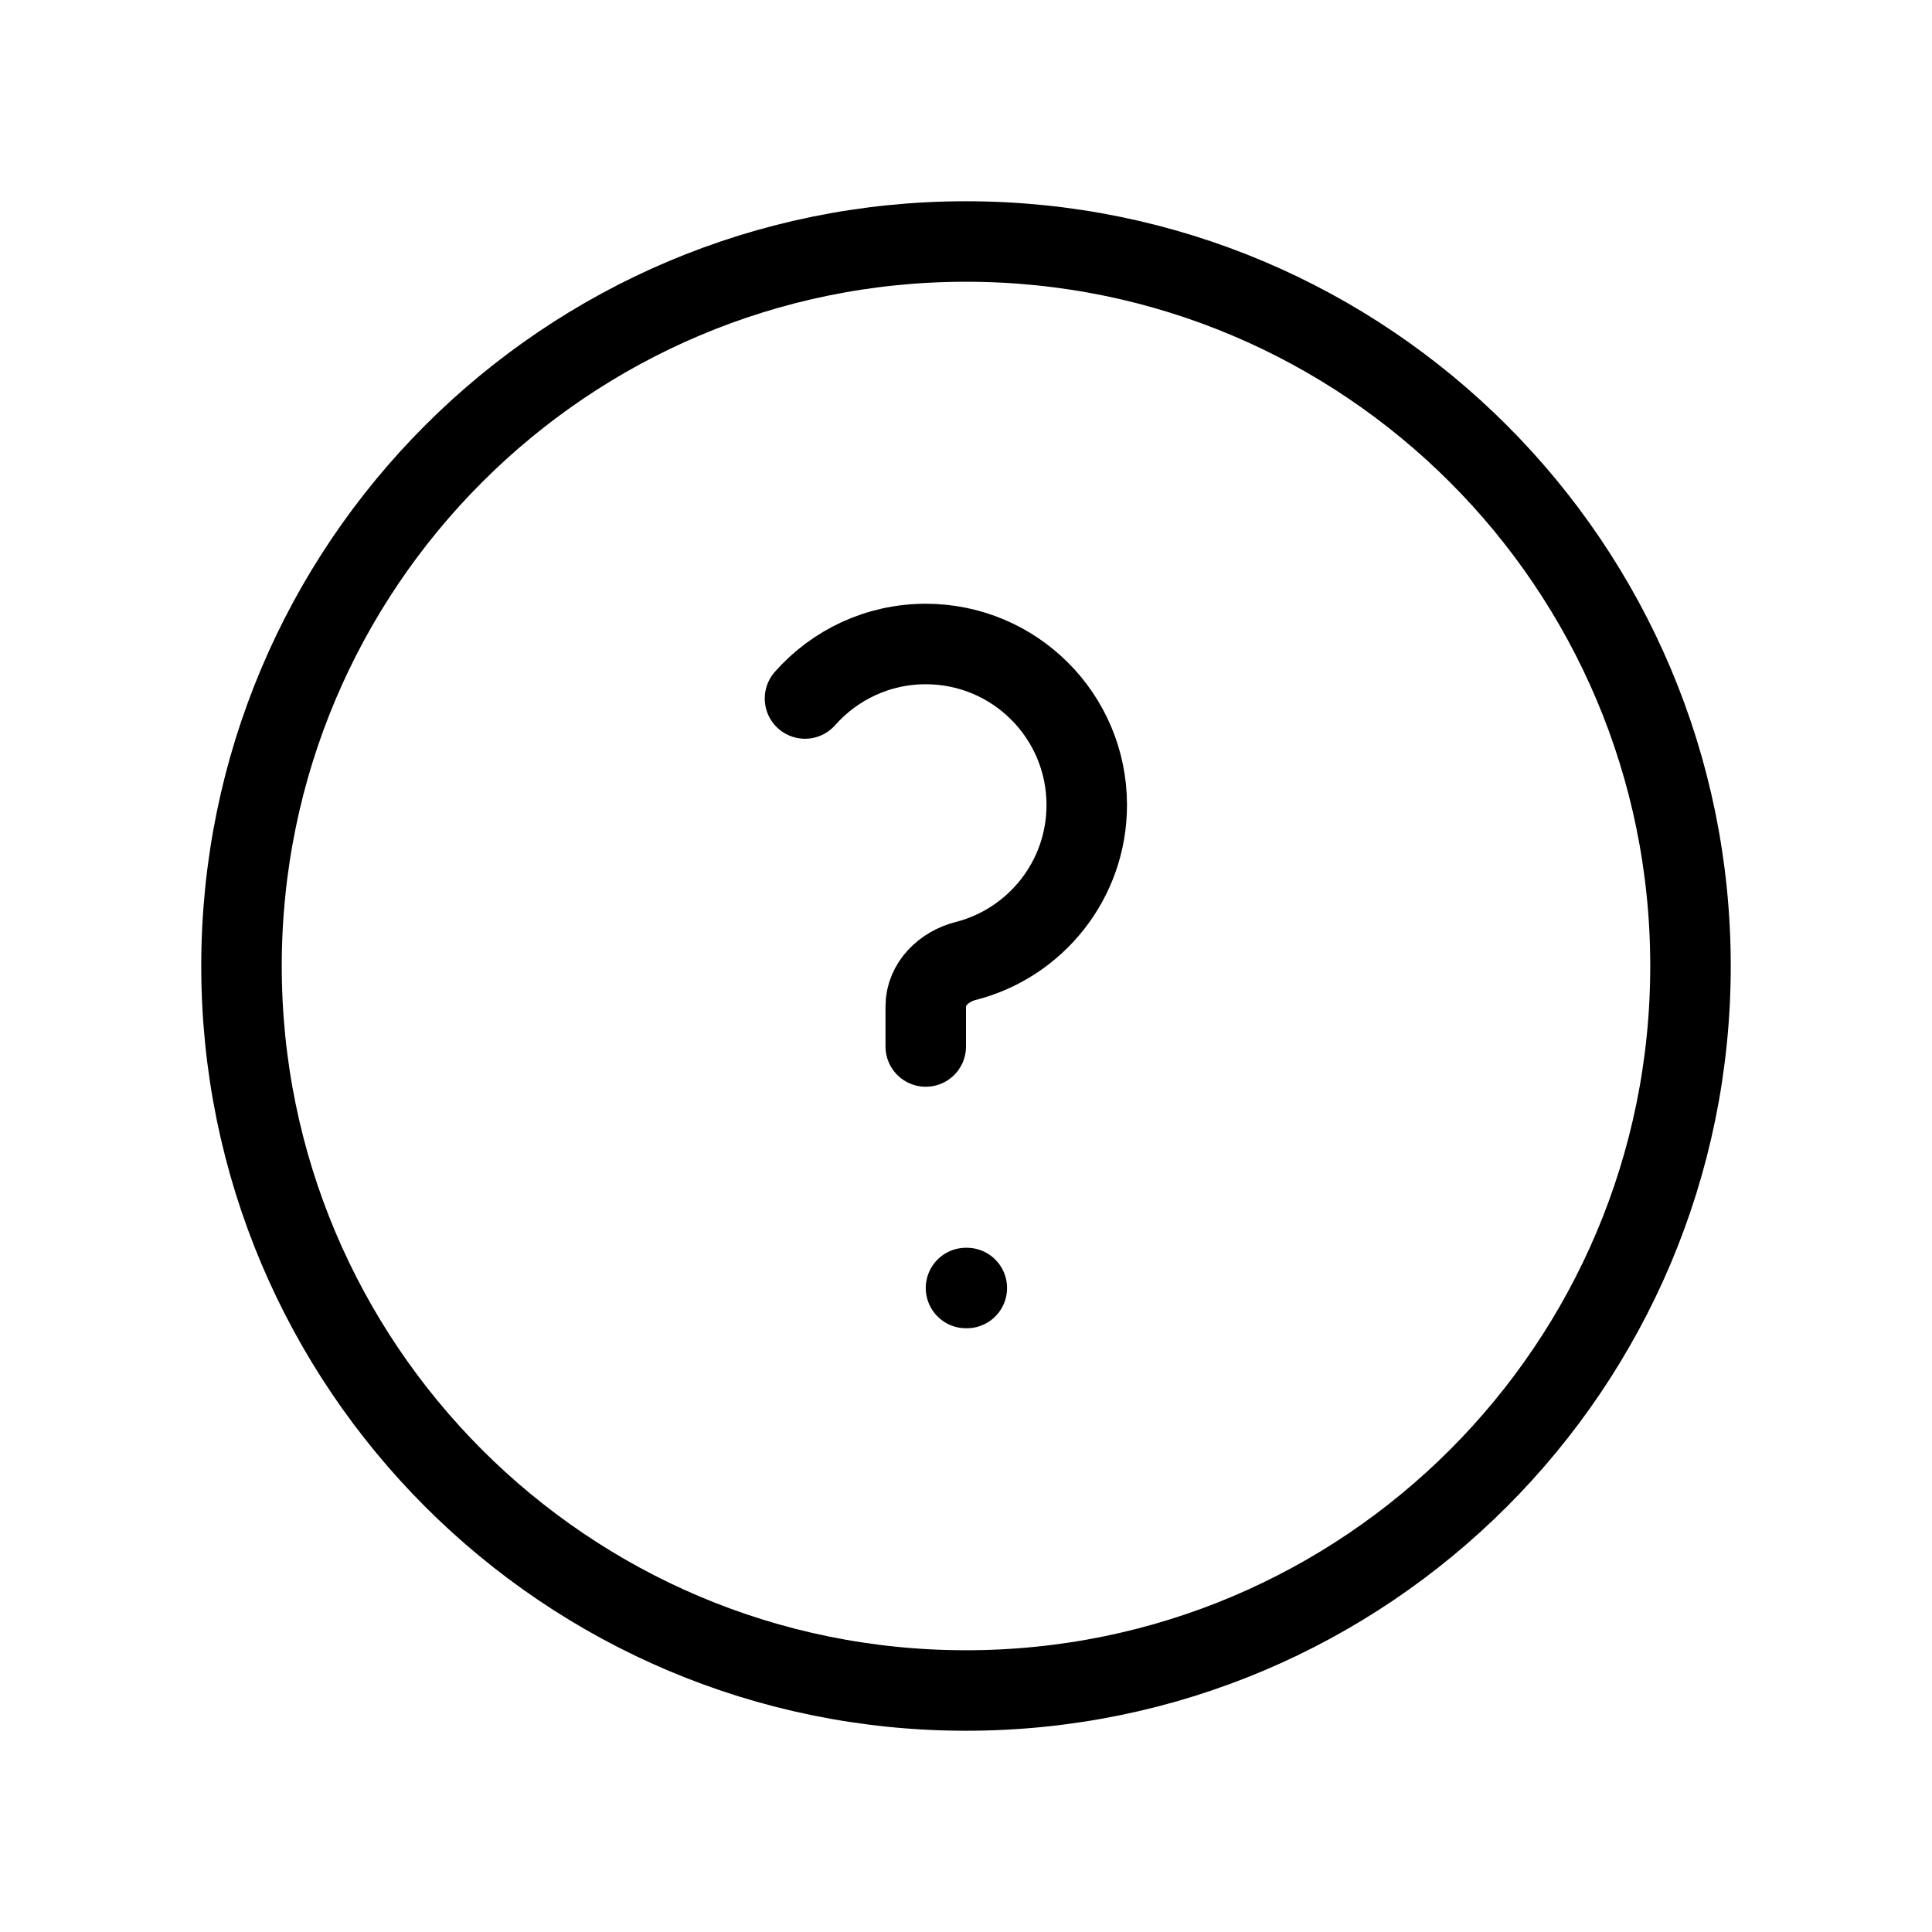
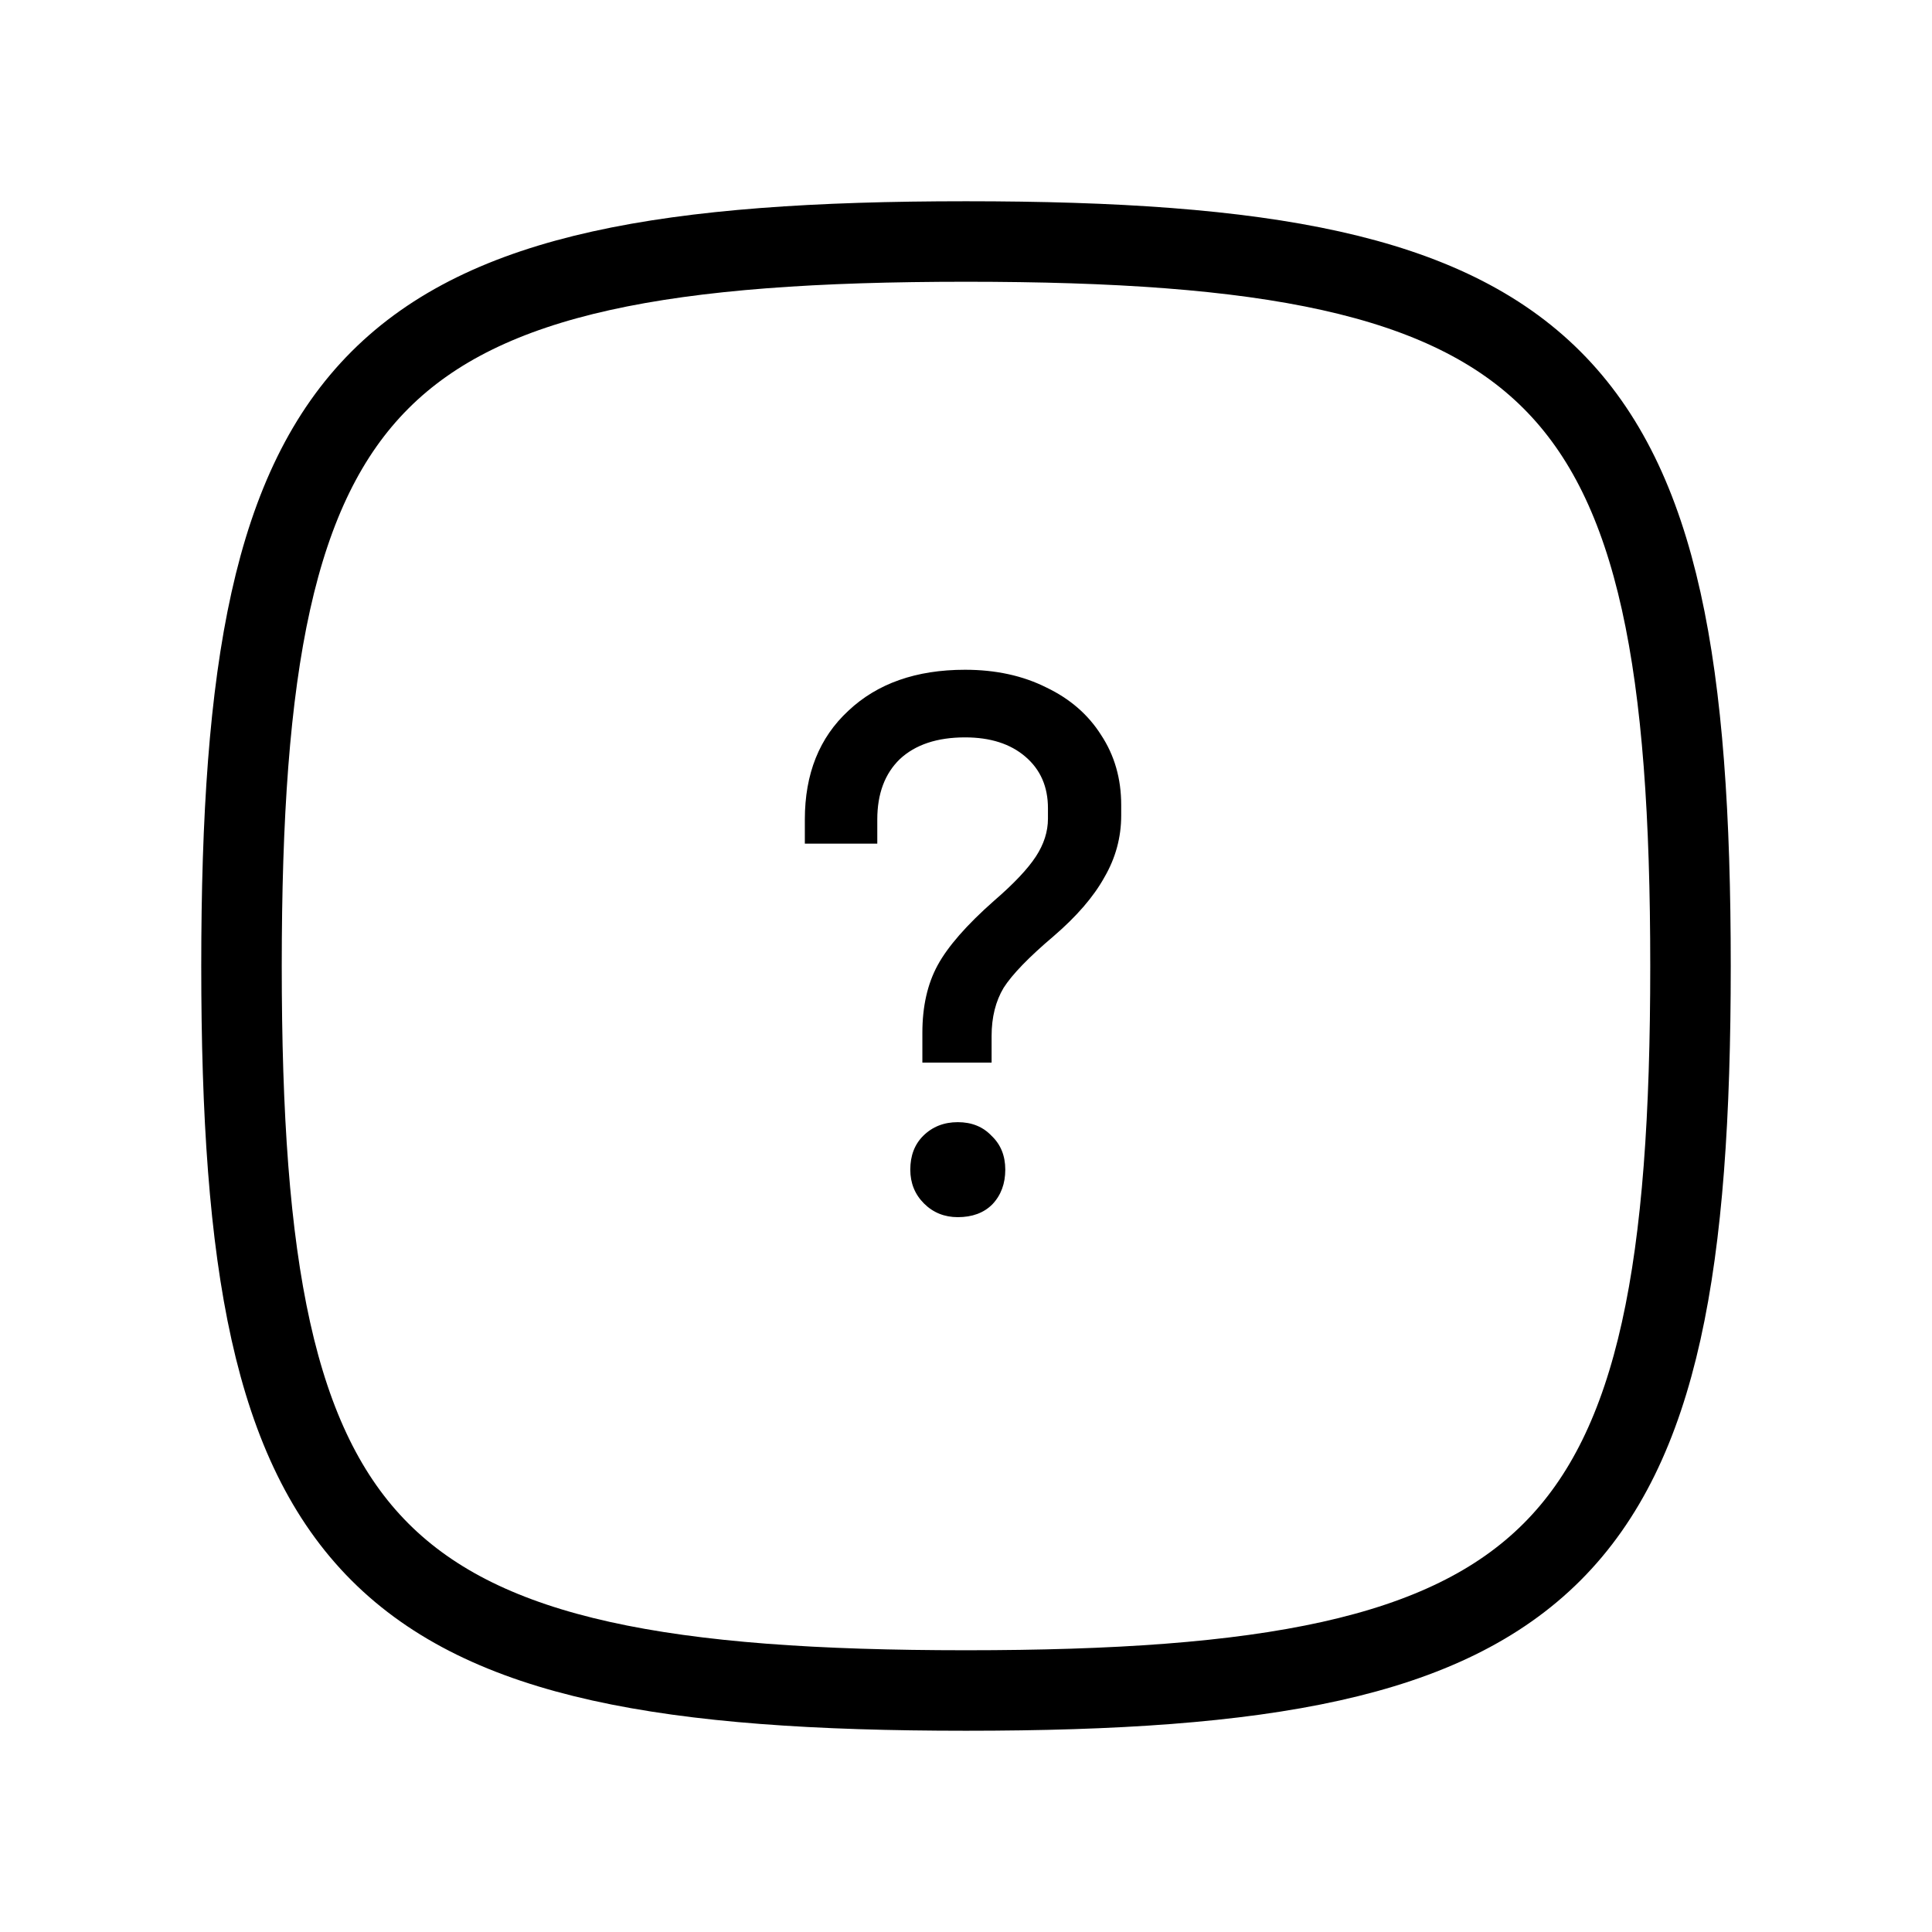
<svg xmlns="http://www.w3.org/2000/svg" width="24" height="24" viewBox="0 0 24 24" fill="none">
-   <path d="M21 12C21 16.971 16.971 21 12 21C7.029 21 3 16.971 3 12C3 7.029 7.029 3 12 3C16.971 3 21 7.029 21 12Z" stroke="currentColor" />
-   <path d="M10 8.677C10.367 8.262 10.903 8 11.5 8C12.605 8 13.5 8.895 13.5 10C13.5 10.934 12.86 11.718 11.995 11.938C11.727 12.006 11.5 12.224 11.5 12.5V13" stroke="currentColor" stroke-linecap="round" stroke-linejoin="round" />
-   <path d="M12 16H12.01" stroke="currentColor" stroke-linecap="round" stroke-linejoin="round" />
+   <path d="M3 12C3 4.588 4.588 3 12 3C19.412 3 21 4.588 21 12C21 19.412 19.412 21 12 21C4.588 21 3 19.412 3 12Z" stroke="currentColor" />
+   <path d="M11.458 12.83C11.458 12.503 11.521 12.223 11.648 11.99C11.775 11.757 12.008 11.49 12.348 11.19C12.595 10.977 12.768 10.793 12.868 10.64C12.968 10.487 13.018 10.33 13.018 10.17V10.04C13.018 9.773 12.925 9.56 12.738 9.4C12.552 9.24 12.302 9.16 11.988 9.16C11.642 9.16 11.371 9.25 11.178 9.43C10.992 9.61 10.898 9.86 10.898 10.18V10.48H9.998V10.18C9.998 9.613 10.178 9.163 10.538 8.83C10.898 8.49 11.382 8.32 11.988 8.32C12.368 8.32 12.705 8.393 12.998 8.54C13.291 8.68 13.518 8.877 13.678 9.13C13.845 9.383 13.928 9.673 13.928 10V10.13C13.928 10.403 13.858 10.66 13.718 10.9C13.585 11.14 13.375 11.383 13.088 11.63C12.781 11.89 12.575 12.103 12.468 12.27C12.368 12.437 12.318 12.637 12.318 12.87V13.2H11.458V12.83ZM11.898 15.12C11.732 15.12 11.591 15.063 11.478 14.95C11.365 14.837 11.308 14.697 11.308 14.53C11.308 14.357 11.361 14.217 11.468 14.11C11.582 13.997 11.725 13.94 11.898 13.94C12.072 13.94 12.211 13.997 12.318 14.11C12.431 14.217 12.488 14.357 12.488 14.53C12.488 14.703 12.435 14.847 12.328 14.96C12.222 15.067 12.078 15.12 11.898 15.12Z" fill="currentColor" />
</svg>
